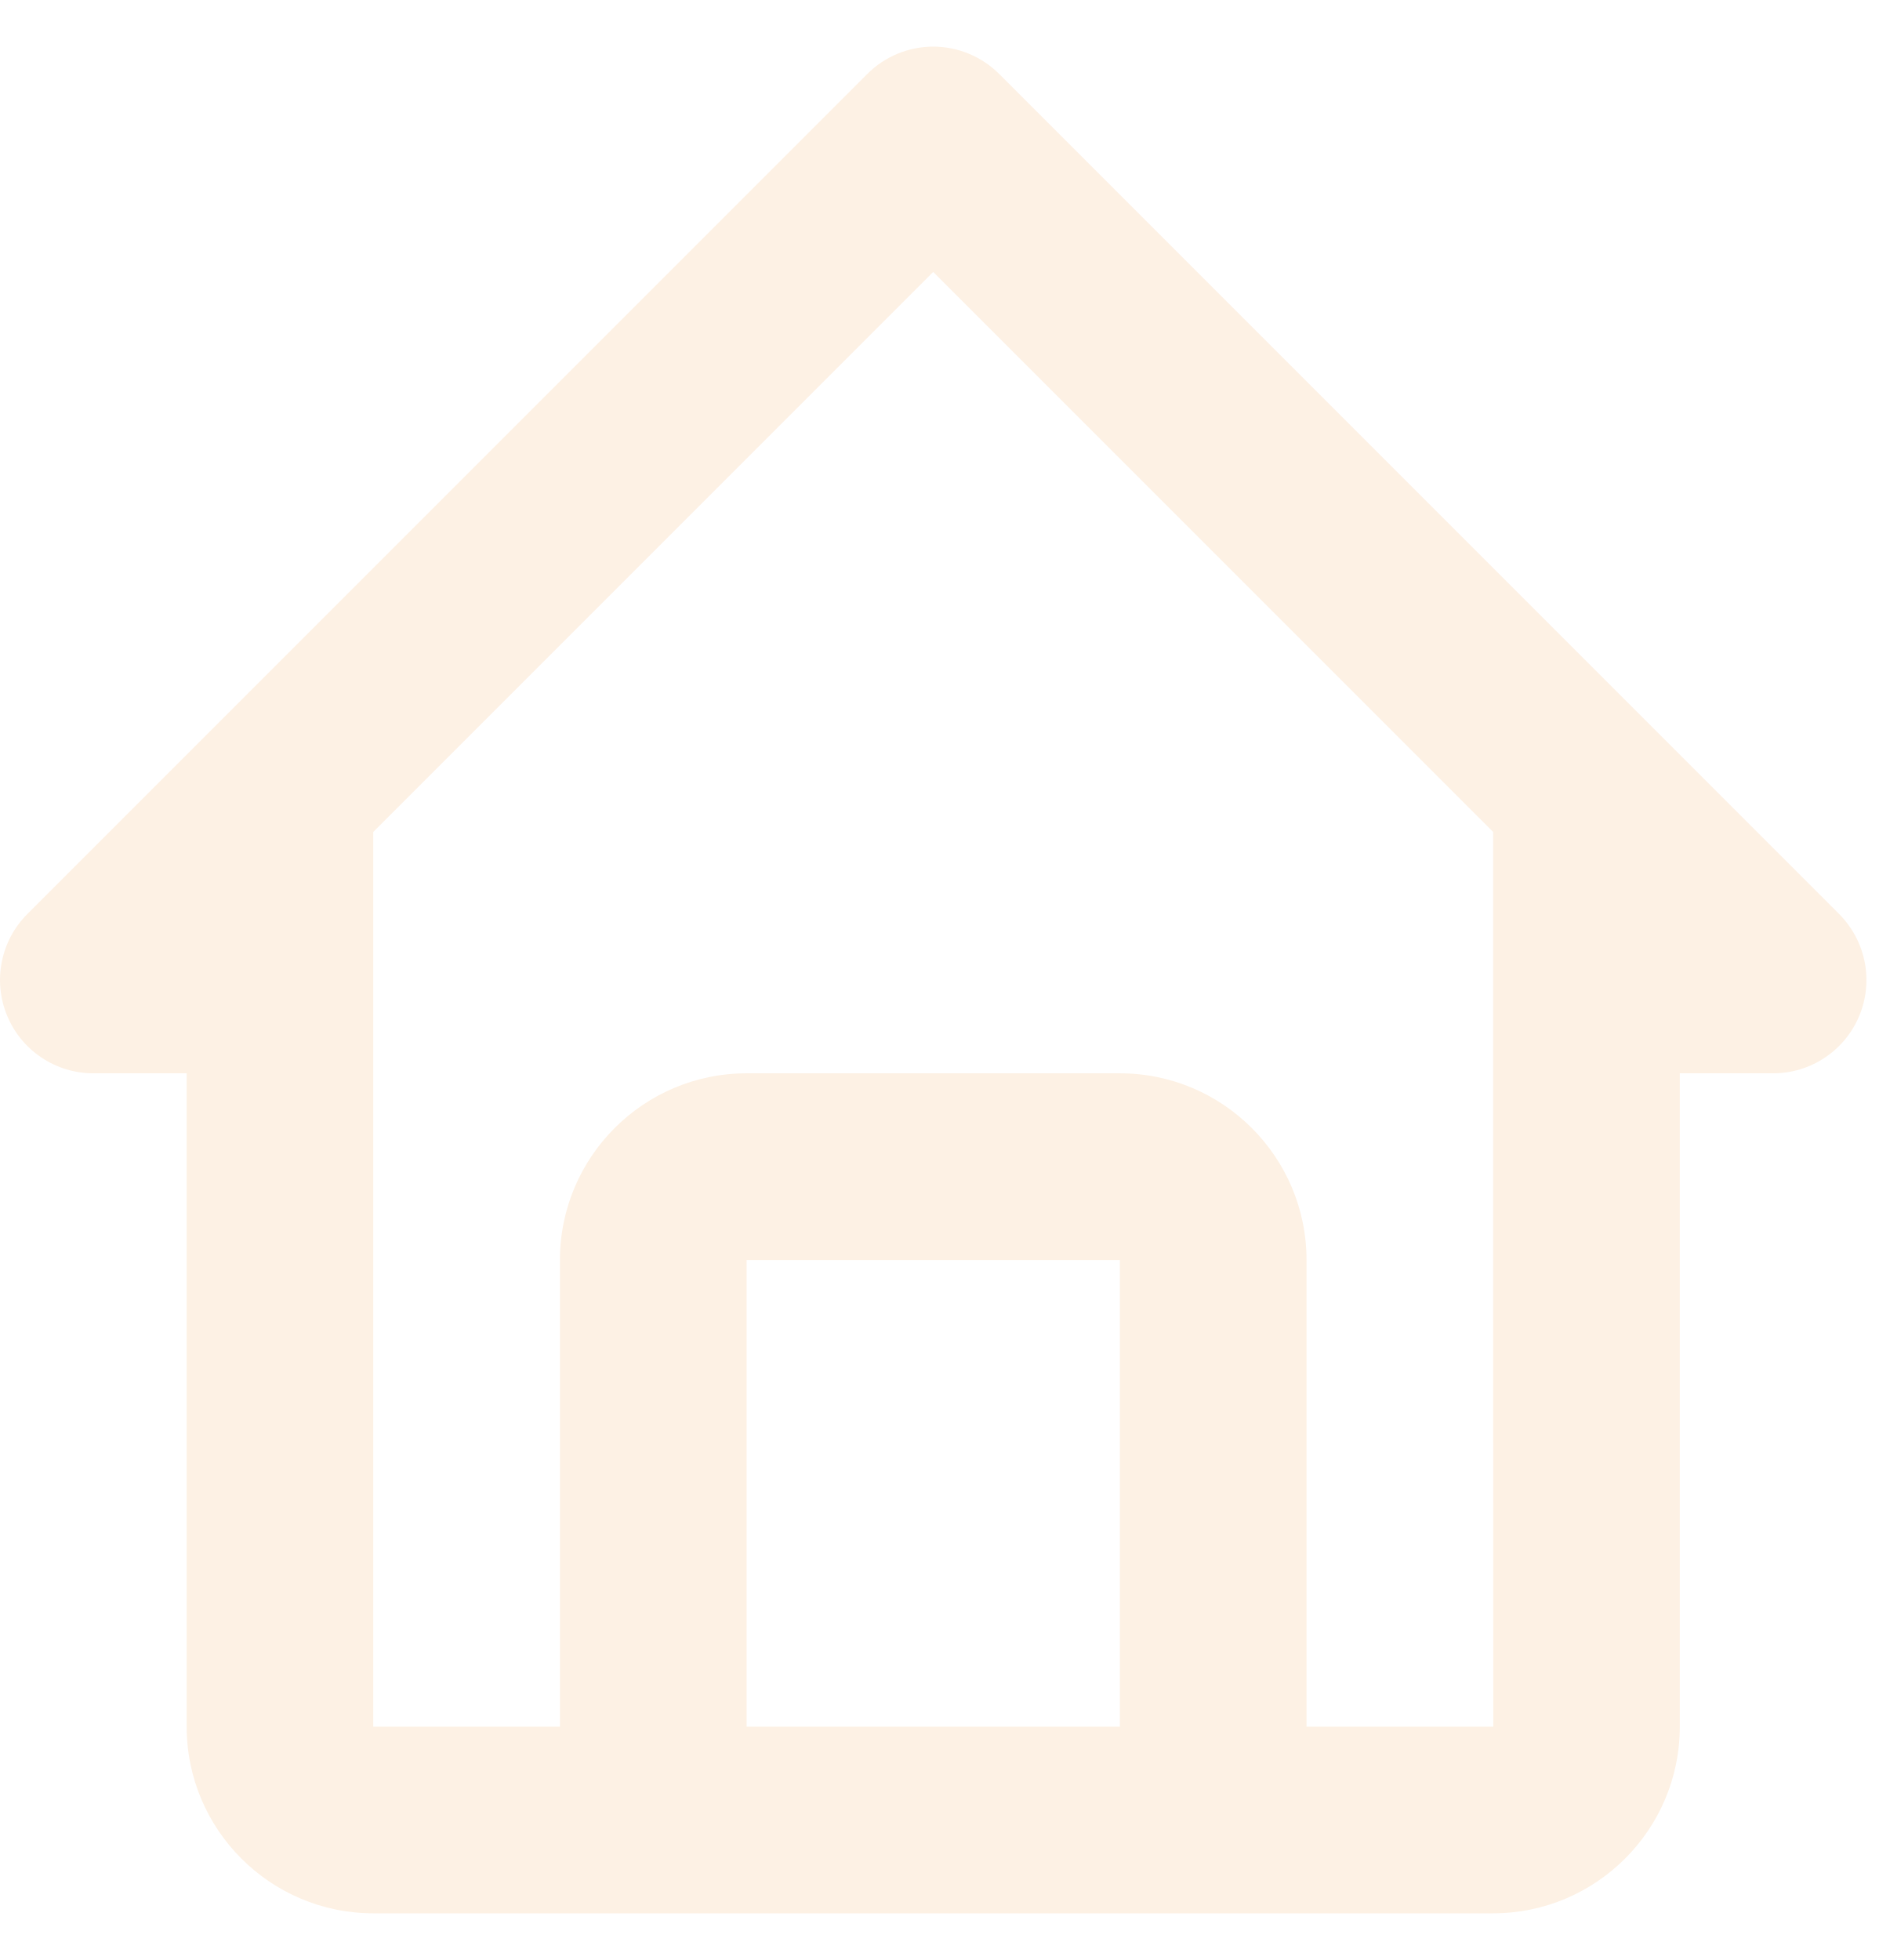
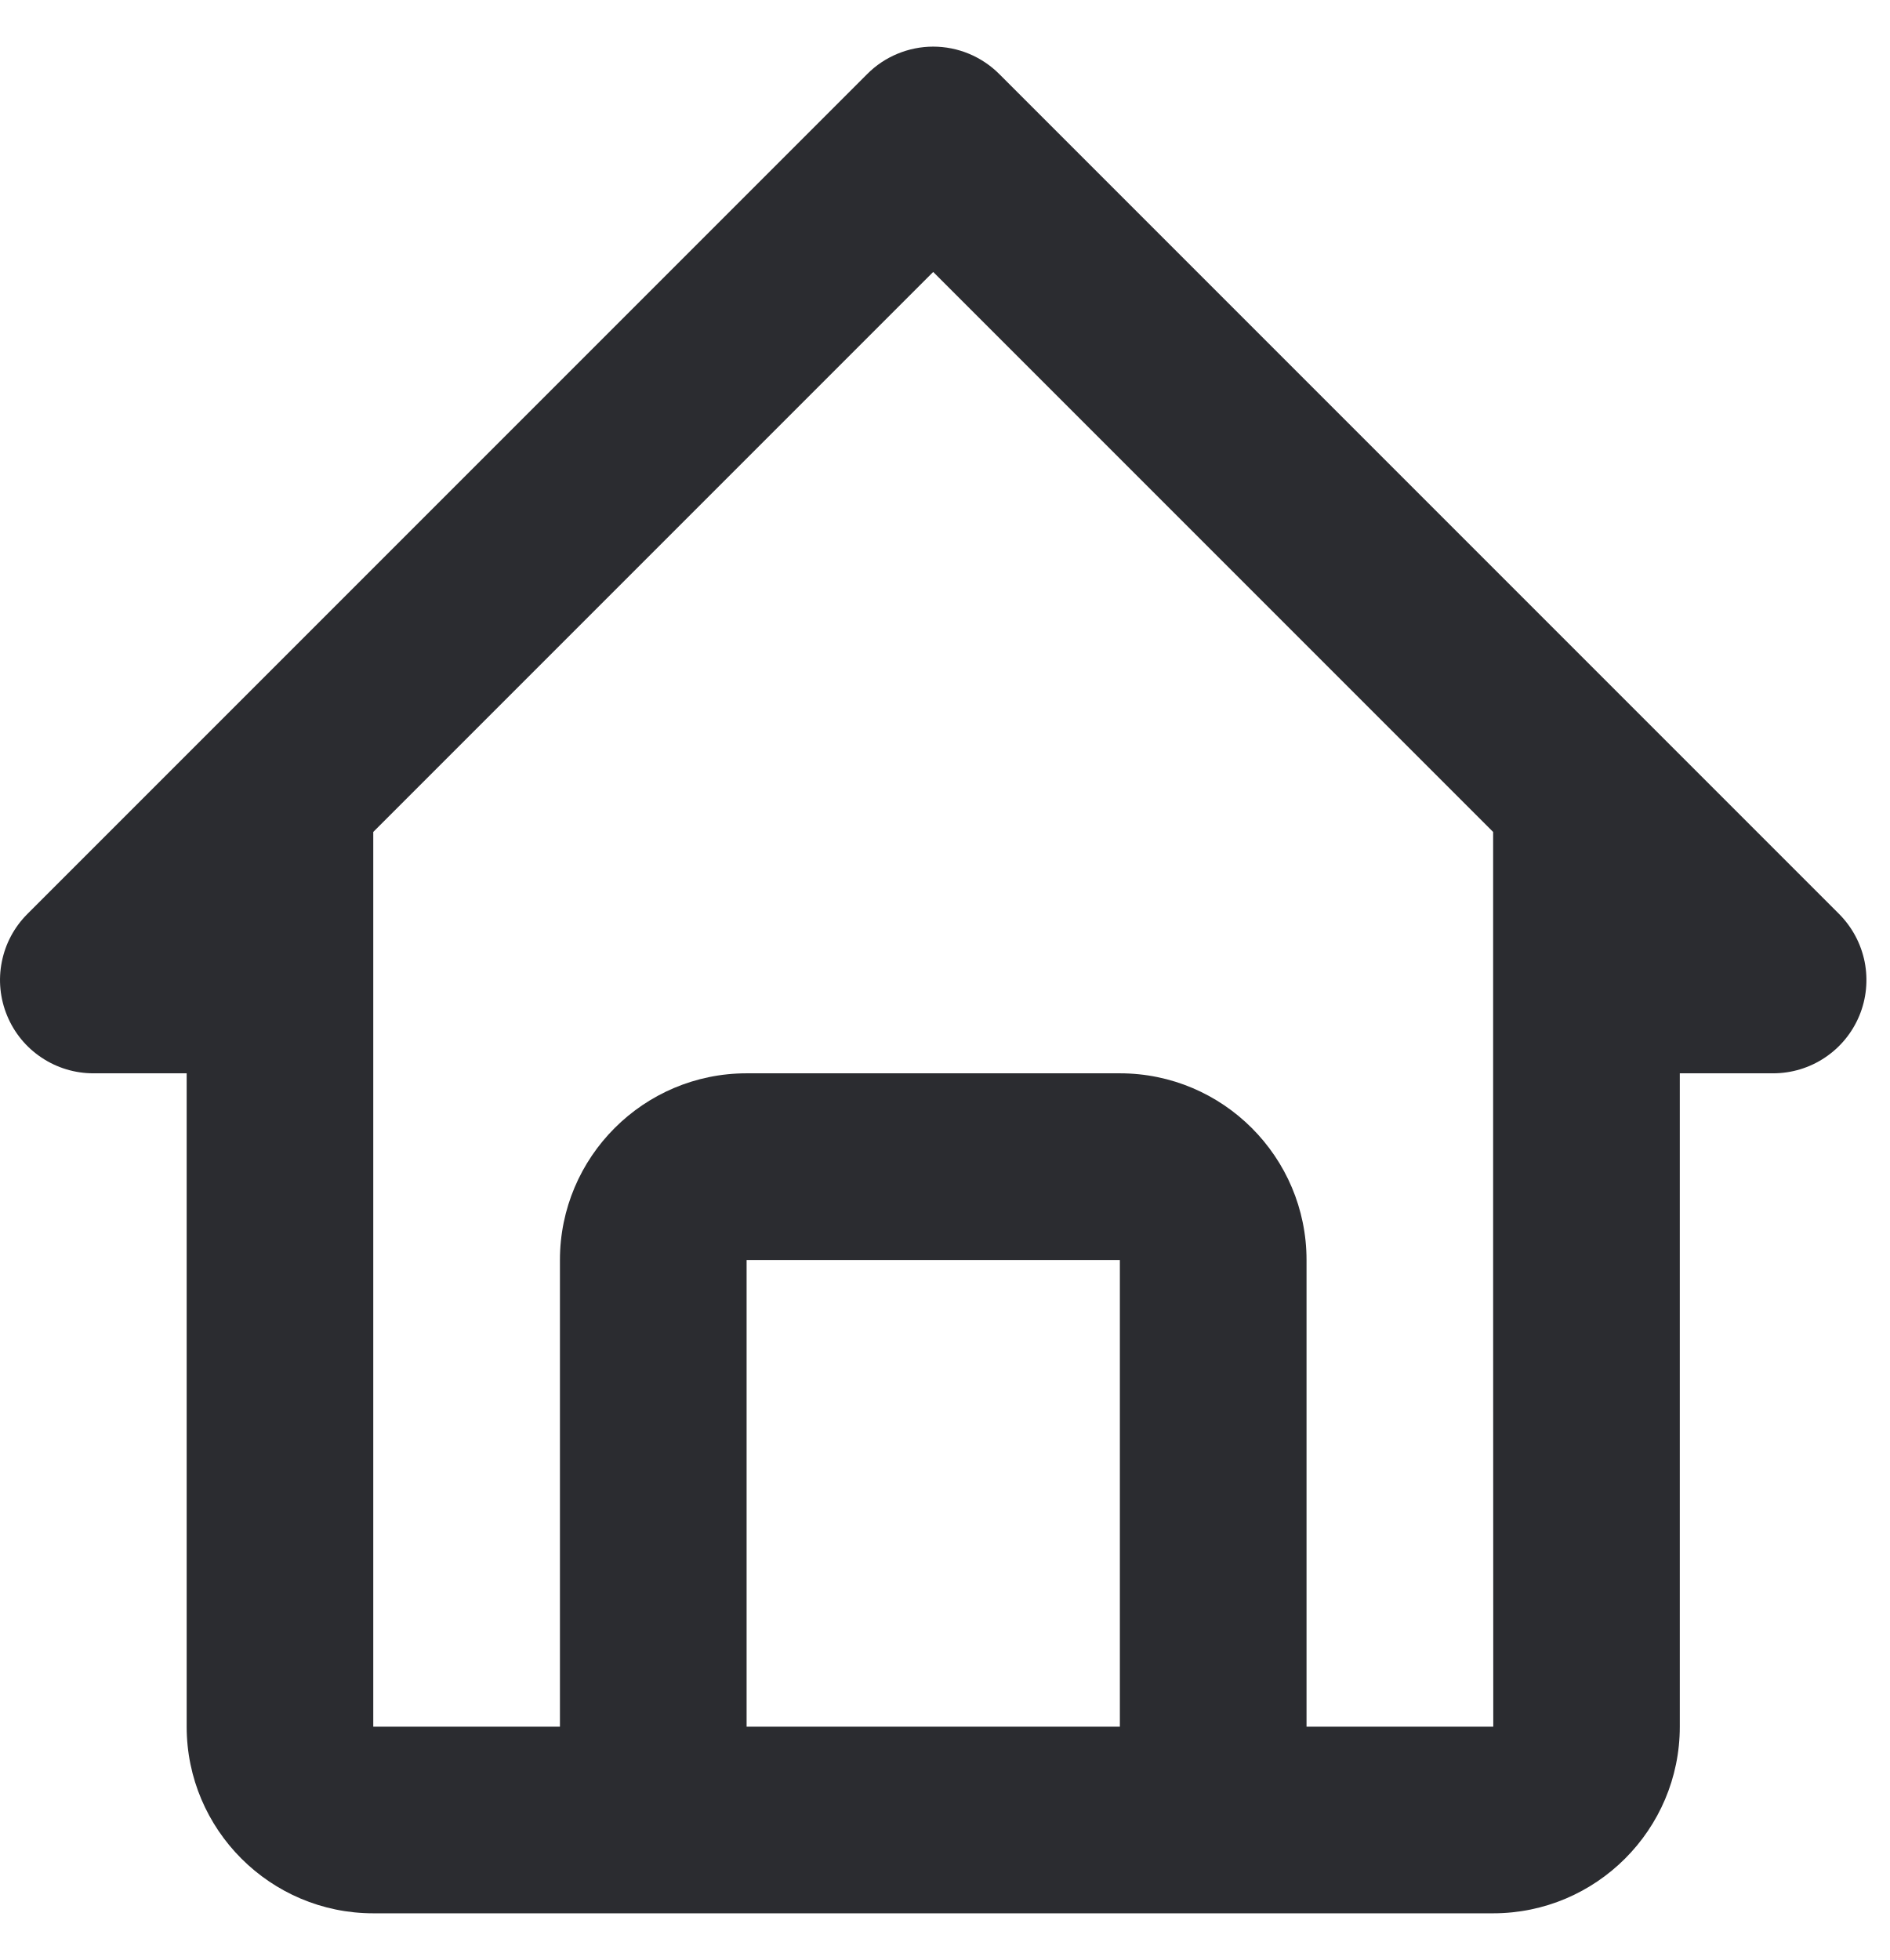
<svg xmlns="http://www.w3.org/2000/svg" width="27" height="28" viewBox="0 0 27 28" fill="none">
-   <path d="M1.333 15.333H2.667V24.667C2.667 26.137 3.863 27.333 5.333 27.333H21.333C22.804 27.333 24 26.137 24 24.667V15.333H25.333C25.597 15.333 25.855 15.255 26.074 15.108C26.293 14.962 26.464 14.754 26.565 14.51C26.666 14.267 26.692 13.999 26.641 13.74C26.589 13.481 26.462 13.244 26.276 13.057L14.276 1.057C14.152 0.933 14.005 0.835 13.844 0.768C13.682 0.701 13.508 0.666 13.333 0.666C13.158 0.666 12.985 0.701 12.823 0.768C12.661 0.835 12.514 0.933 12.391 1.057L0.391 13.057C0.204 13.244 0.077 13.481 0.026 13.74C-0.026 13.999 0.001 14.267 0.102 14.51C0.203 14.754 0.373 14.962 0.593 15.108C0.812 15.255 1.07 15.333 1.333 15.333ZM10.667 24.667V18H16V24.667H10.667ZM13.333 3.885L21.333 11.885V18L21.335 24.667H18.667V18C18.667 16.529 17.471 15.333 16 15.333H10.667C9.196 15.333 8 16.529 8 18V24.667H5.333V11.885L13.333 3.885Z" fill="#FDF1E4" />
+   <path d="M1.333 15.333H2.667V24.667C2.667 26.137 3.863 27.333 5.333 27.333H21.333C22.804 27.333 24 26.137 24 24.667V15.333H25.333C25.597 15.333 25.855 15.255 26.074 15.108C26.293 14.962 26.464 14.754 26.565 14.51C26.666 14.267 26.692 13.999 26.641 13.74C26.589 13.481 26.462 13.244 26.276 13.057L14.276 1.057C14.152 0.933 14.005 0.835 13.844 0.768C13.682 0.701 13.508 0.666 13.333 0.666C13.158 0.666 12.985 0.701 12.823 0.768C12.661 0.835 12.514 0.933 12.391 1.057L0.391 13.057C0.204 13.244 0.077 13.481 0.026 13.74C-0.026 13.999 0.001 14.267 0.102 14.51C0.203 14.754 0.373 14.962 0.593 15.108C0.812 15.255 1.07 15.333 1.333 15.333ZM10.667 24.667V18H16V24.667H10.667ZM13.333 3.885L21.333 11.885V18L21.335 24.667H18.667V18C18.667 16.529 17.471 15.333 16 15.333H10.667C9.196 15.333 8 16.529 8 18V24.667H5.333V11.885L13.333 3.885Z" fill="#2B2C30" />
</svg>
